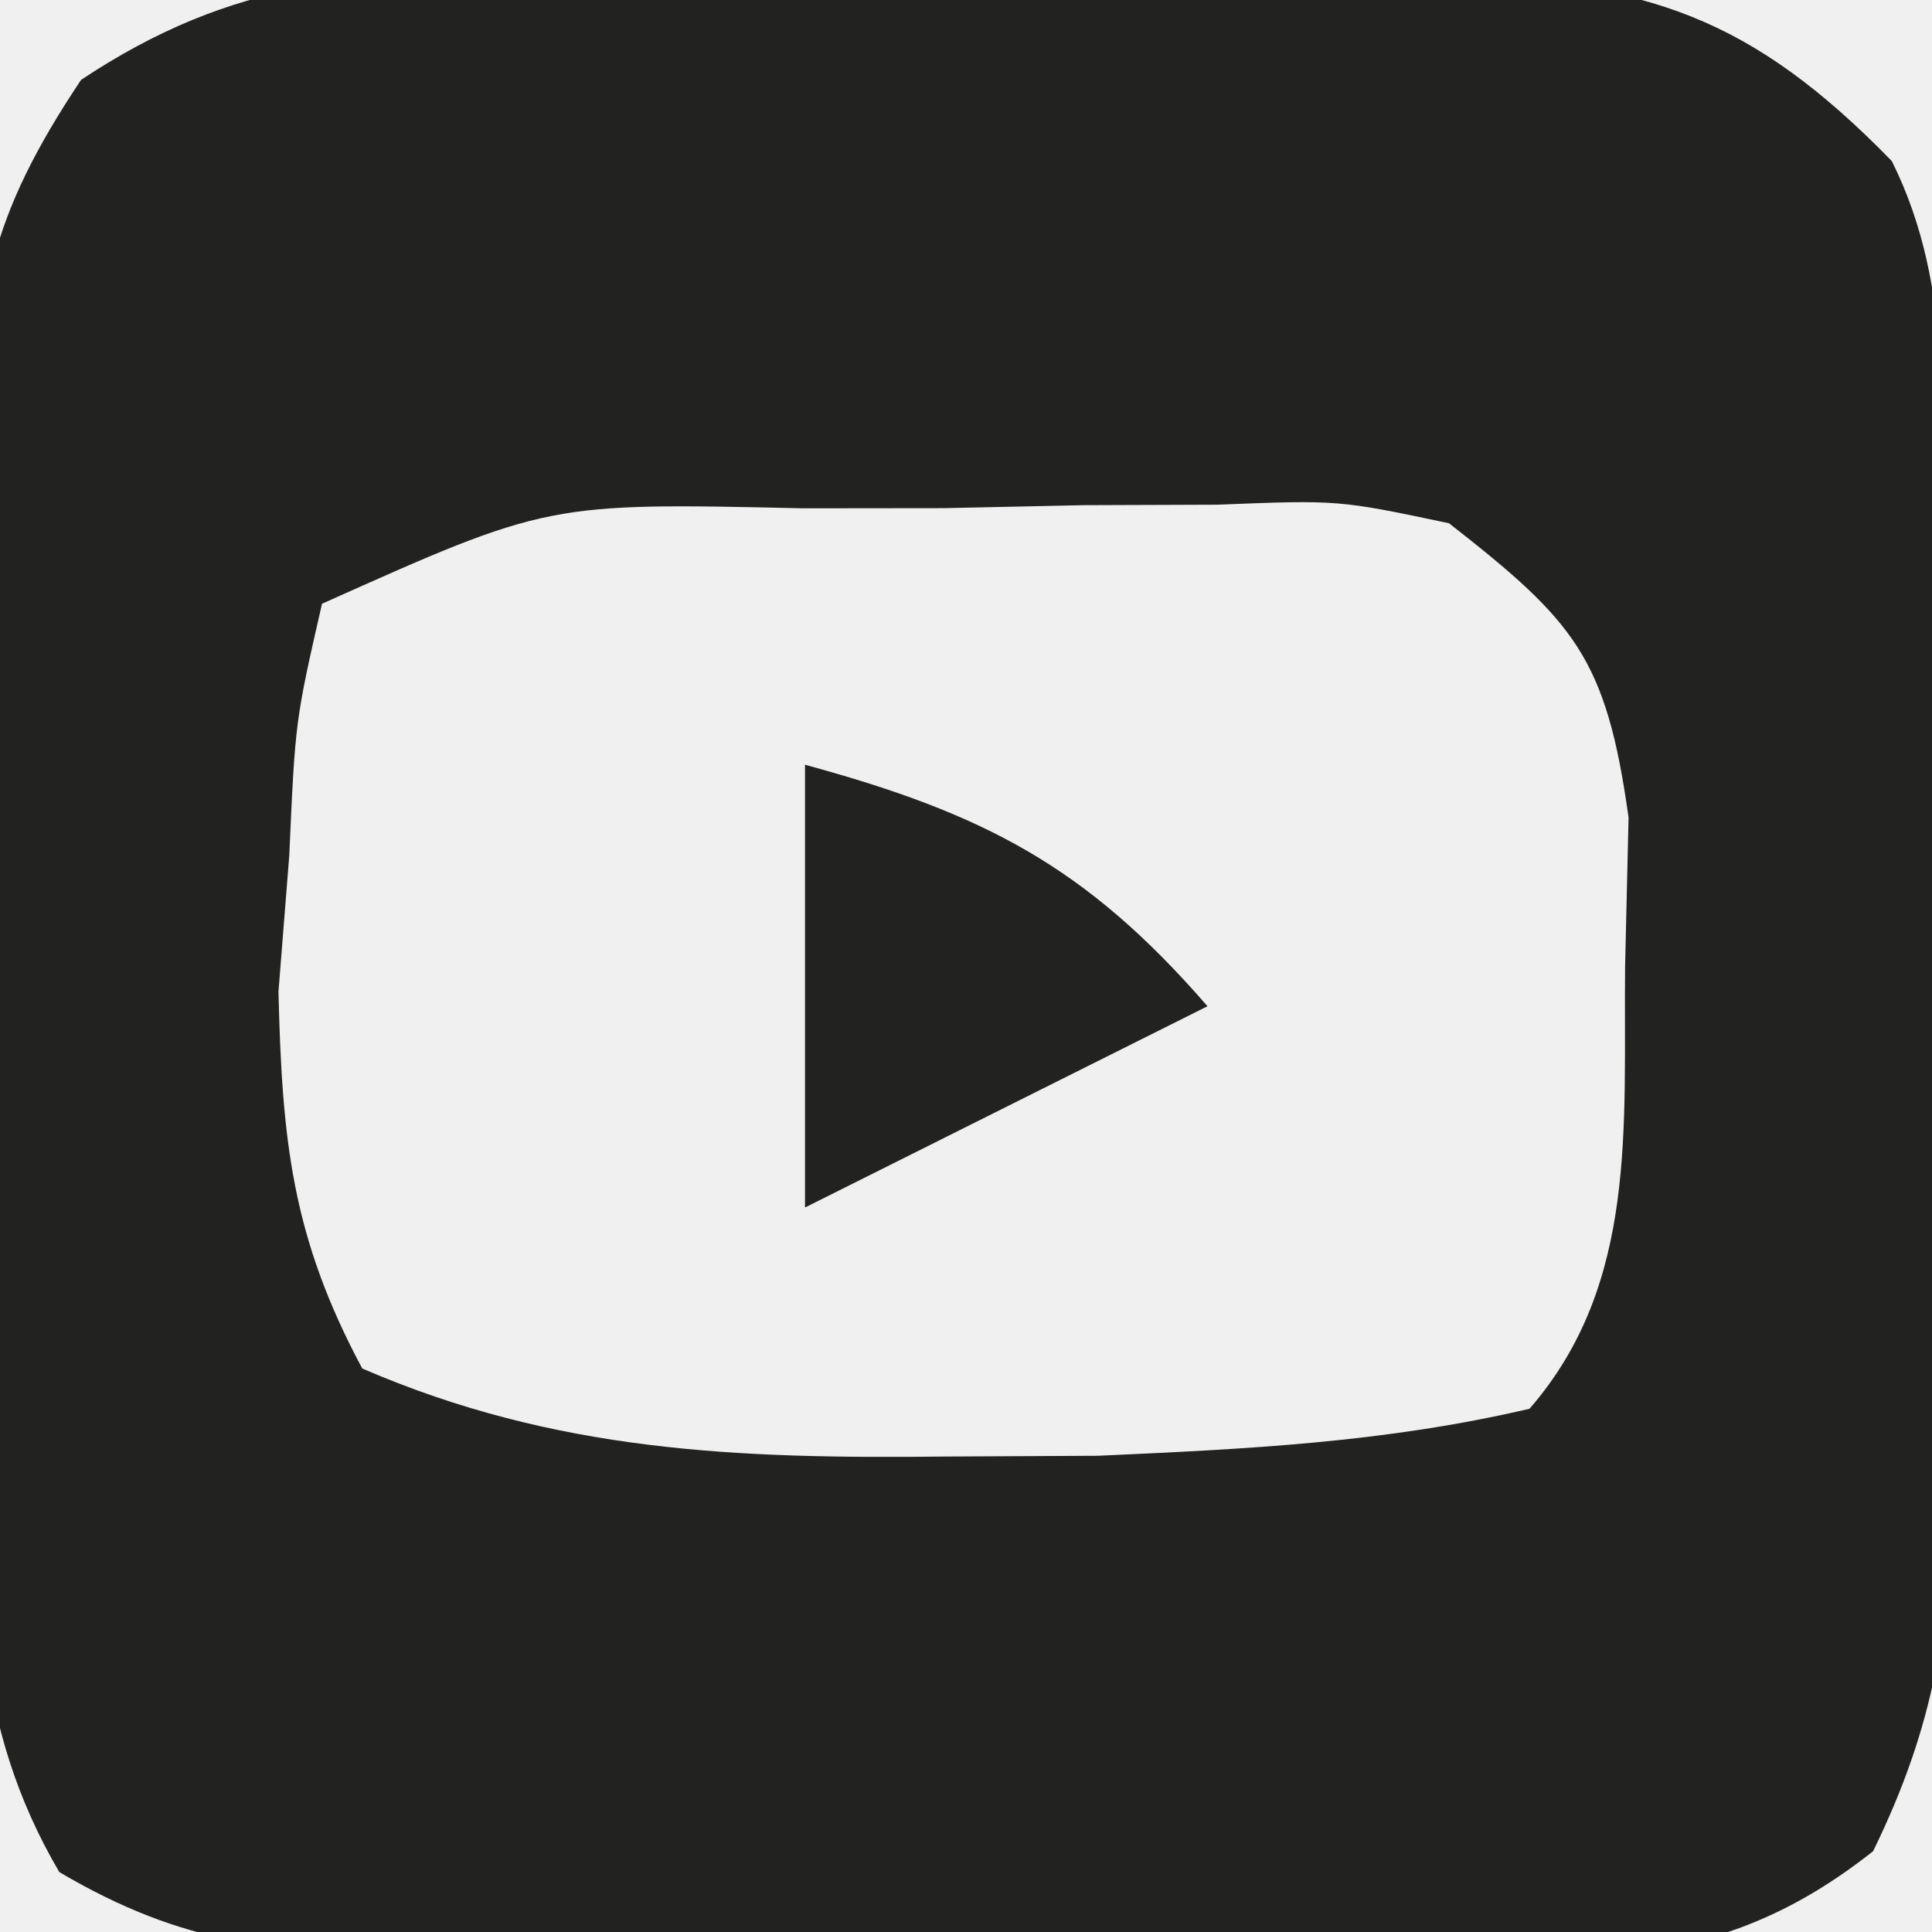
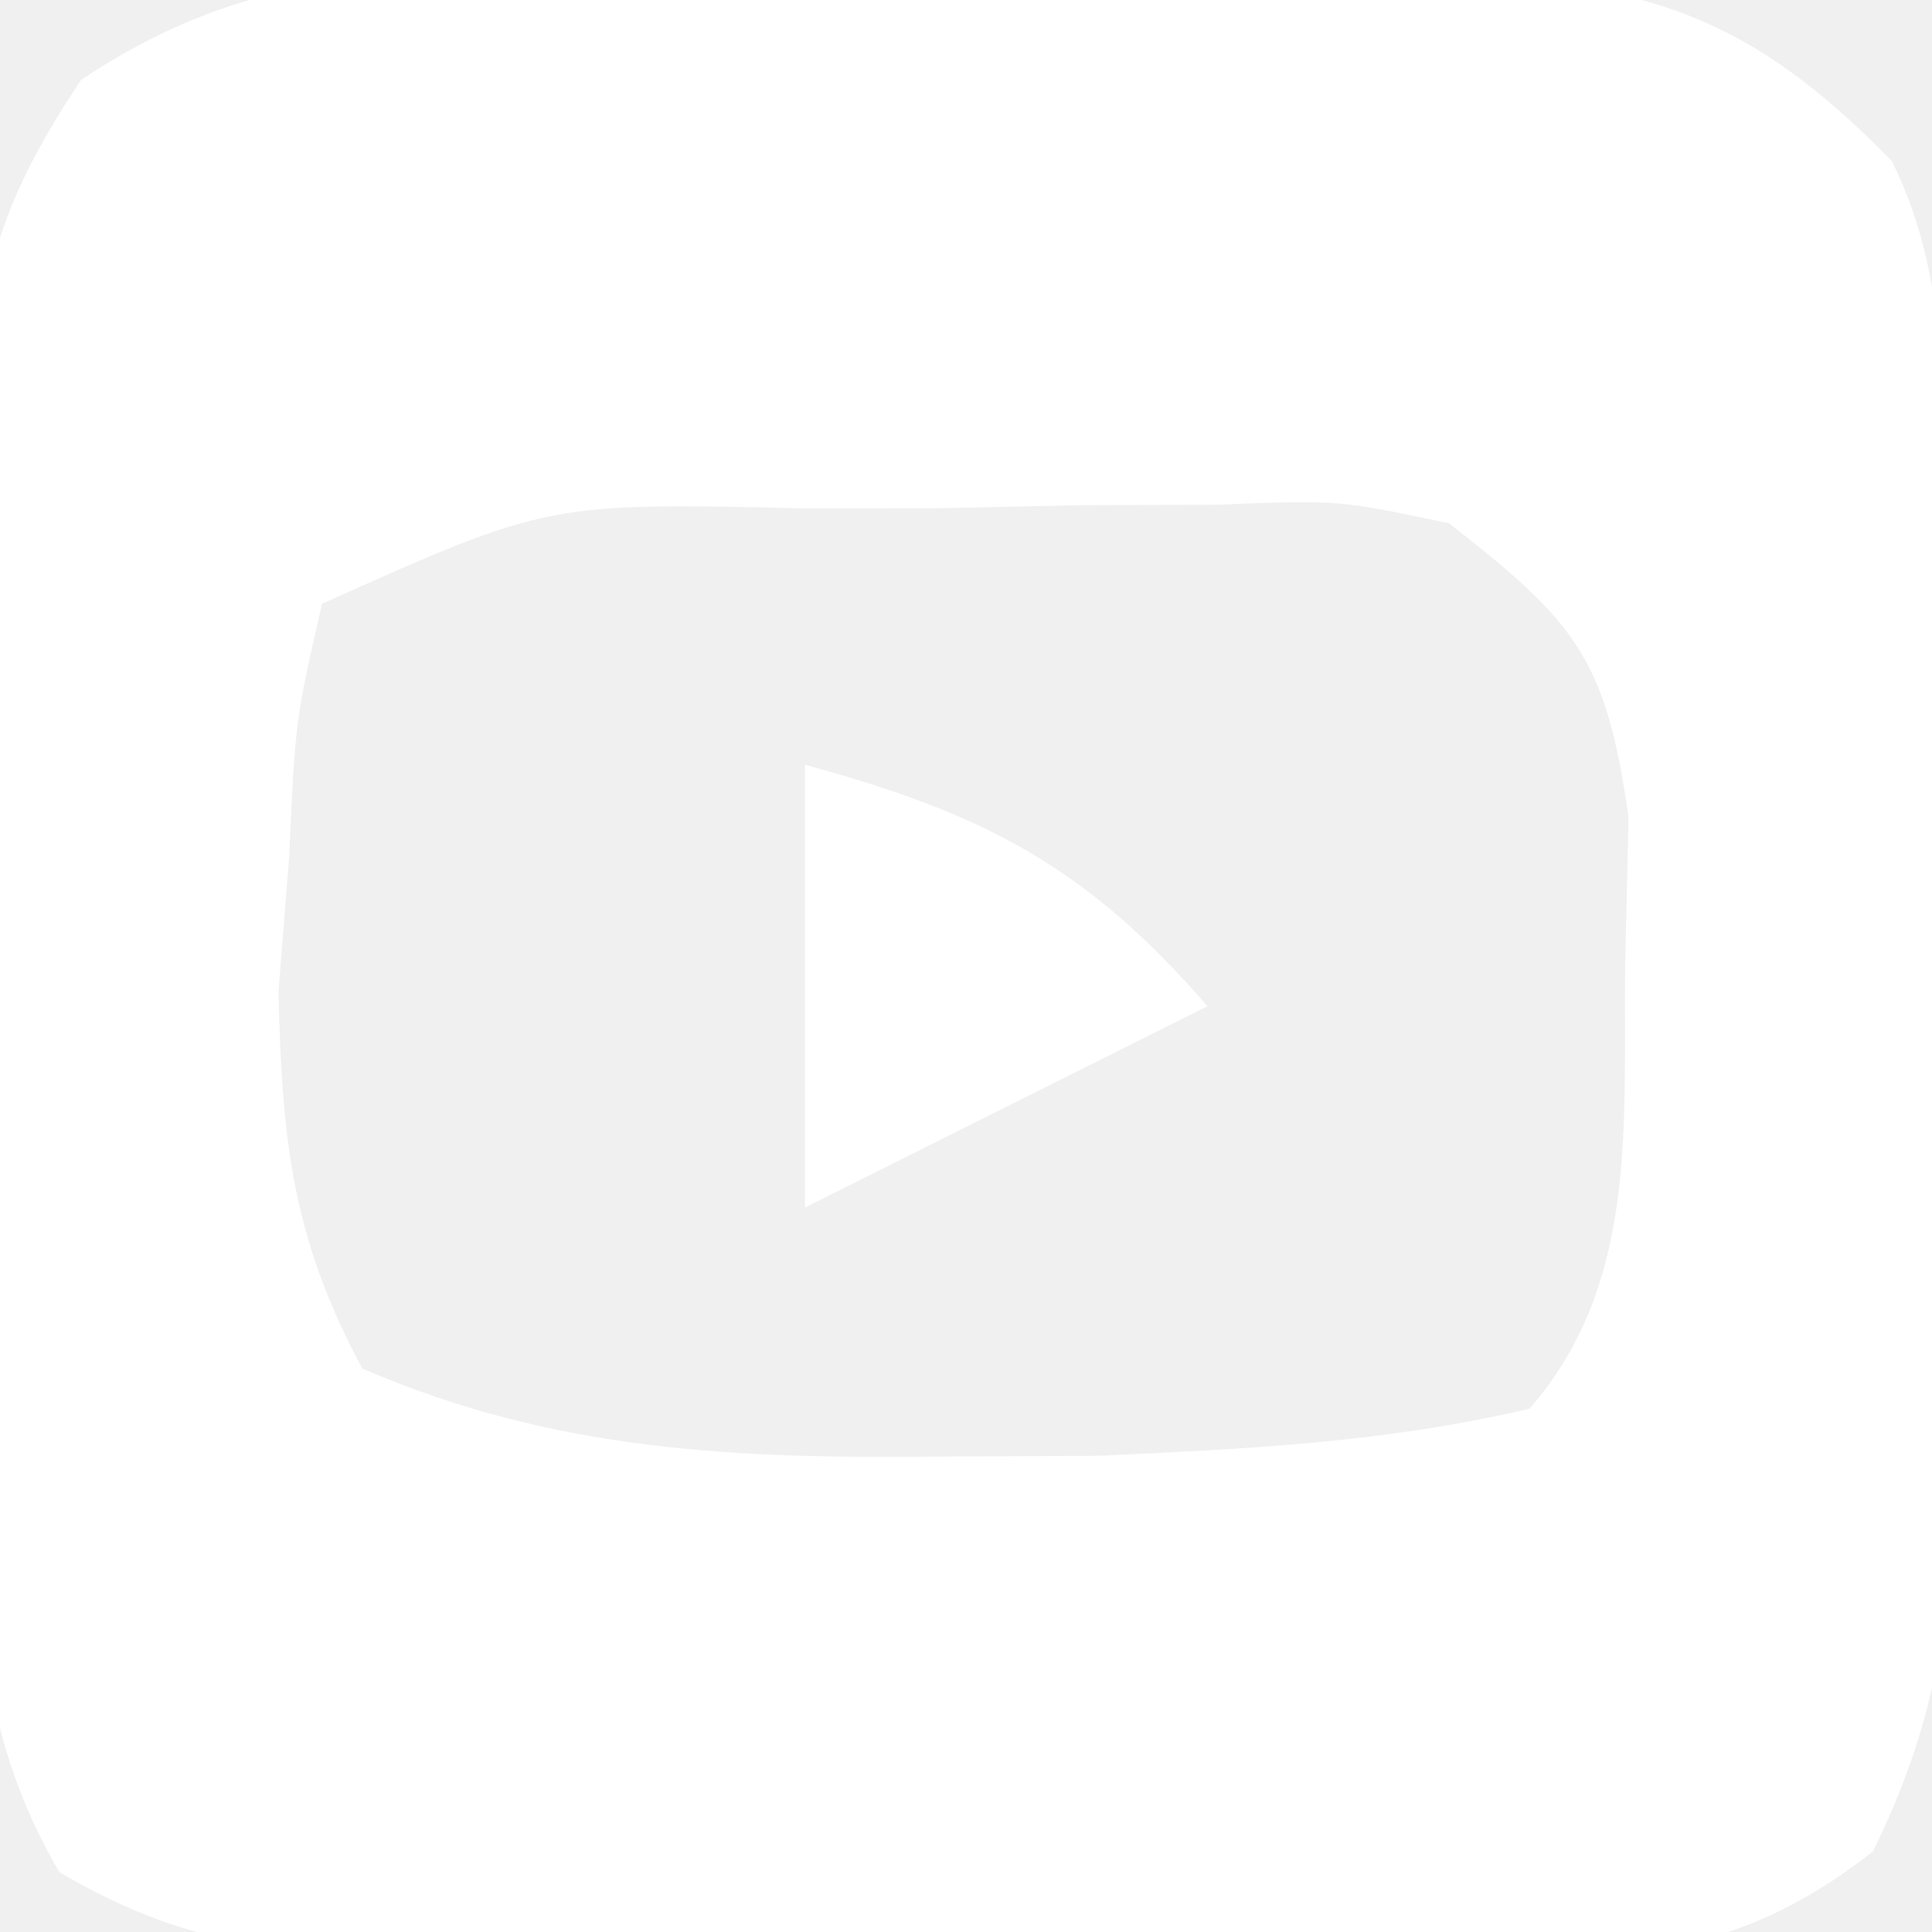
<svg xmlns="http://www.w3.org/2000/svg" version="1.1" width="48" height="48">
-   <path d="M0 0 C0.802 -0.002 1.605 -0.005 2.431 -0.007 C4.122 -0.006 5.813 0.007 7.504 0.032 C10.086 0.066 12.664 0.053 15.246 0.033 C16.893 0.04 18.54 0.05 20.188 0.062 C20.955 0.058 21.723 0.053 22.514 0.047 C27.486 0.156 30.113 1.058 33.594 4.629 C35.183 7.808 34.799 11.249 34.832 14.742 C34.84 15.549 34.848 16.355 34.856 17.186 C34.87 18.895 34.881 20.604 34.889 22.313 C34.906 24.921 34.95 27.527 34.994 30.135 C35.004 31.796 35.013 33.456 35.02 35.117 C35.037 35.894 35.055 36.672 35.073 37.472 C35.059 40.971 34.672 43.468 33.13 46.622 C29.397 49.576 26.232 49.331 21.594 49.258 C20.721 49.26 19.848 49.263 18.949 49.265 C17.107 49.264 15.264 49.251 13.422 49.226 C10.603 49.192 7.788 49.205 4.969 49.225 C3.177 49.218 1.385 49.208 -0.406 49.195 C-1.248 49.2 -2.09 49.205 -2.957 49.21 C-6.544 49.138 -8.806 48.983 -11.933 47.14 C-14.075 43.489 -13.998 40 -13.973 35.883 C-13.979 35.035 -13.985 34.187 -13.991 33.313 C-13.999 31.522 -13.995 29.73 -13.983 27.939 C-13.969 25.204 -14.003 22.472 -14.041 19.736 C-14.042 17.993 -14.04 16.251 -14.035 14.508 C-14.048 13.693 -14.062 12.878 -14.075 12.039 C-14.009 7.992 -13.692 6.057 -11.392 2.613 C-7.575 0.076 -4.437 -0.077 0 0 Z M-5.406 15.629 C-6.071 18.537 -6.071 18.537 -6.219 21.879 C-6.308 22.998 -6.397 24.117 -6.488 25.27 C-6.398 28.961 -6.158 31.361 -4.406 34.629 C0.399 36.705 4.908 36.875 10.094 36.816 C11.342 36.81 12.589 36.804 13.875 36.797 C17.565 36.63 20.993 36.471 24.594 35.629 C27.3 32.519 26.927 28.597 26.969 24.629 C27.011 22.804 27.011 22.804 27.055 20.941 C26.501 16.963 25.711 16.066 22.594 13.629 C19.849 13.049 19.849 13.049 16.84 13.168 C15.738 13.172 14.637 13.176 13.502 13.18 C12.357 13.204 11.211 13.229 10.031 13.254 C8.882 13.255 7.733 13.256 6.549 13.258 C0.207 13.116 0.207 13.116 -5.406 15.629 Z " fill="#222220" transform="translate(13.40625,-0.6289062)" />
-   <path d="M0 0 C4.431 1.208 6.981 2.517 10 6 C5.05 8.475 5.05 8.475 0 11 C0 7.37 0 3.74 0 0 Z " fill="#222220" transform="translate(20,19)" />
+   <path d="M0 0 C0.802 -0.002 1.605 -0.005 2.431 -0.007 C4.122 -0.006 5.813 0.007 7.504 0.032 C10.086 0.066 12.664 0.053 15.246 0.033 C16.893 0.04 18.54 0.05 20.188 0.062 C20.955 0.058 21.723 0.053 22.514 0.047 C27.486 0.156 30.113 1.058 33.594 4.629 C35.183 7.808 34.799 11.249 34.832 14.742 C34.84 15.549 34.848 16.355 34.856 17.186 C34.87 18.895 34.881 20.604 34.889 22.313 C34.906 24.921 34.95 27.527 34.994 30.135 C35.004 31.796 35.013 33.456 35.02 35.117 C35.037 35.894 35.055 36.672 35.073 37.472 C35.059 40.971 34.672 43.468 33.13 46.622 C29.397 49.576 26.232 49.331 21.594 49.258 C20.721 49.26 19.848 49.263 18.949 49.265 C17.107 49.264 15.264 49.251 13.422 49.226 C10.603 49.192 7.788 49.205 4.969 49.225 C3.177 49.218 1.385 49.208 -0.406 49.195 C-1.248 49.2 -2.09 49.205 -2.957 49.21 C-6.544 49.138 -8.806 48.983 -11.933 47.14 C-14.075 43.489 -13.998 40 -13.973 35.883 C-13.979 35.035 -13.985 34.187 -13.991 33.313 C-13.999 31.522 -13.995 29.73 -13.983 27.939 C-13.969 25.204 -14.003 22.472 -14.041 19.736 C-14.042 17.993 -14.04 16.251 -14.035 14.508 C-14.048 13.693 -14.062 12.878 -14.075 12.039 C-14.009 7.992 -13.692 6.057 -11.392 2.613 C-7.575 0.076 -4.437 -0.077 0 0 Z M-5.406 15.629 C-6.071 18.537 -6.071 18.537 -6.219 21.879 C-6.308 22.998 -6.397 24.117 -6.488 25.27 C-6.398 28.961 -6.158 31.361 -4.406 34.629 C0.399 36.705 4.908 36.875 10.094 36.816 C11.342 36.81 12.589 36.804 13.875 36.797 C17.565 36.63 20.993 36.471 24.594 35.629 C27.3 32.519 26.927 28.597 26.969 24.629 C27.011 22.804 27.011 22.804 27.055 20.941 C26.501 16.963 25.711 16.066 22.594 13.629 C19.849 13.049 19.849 13.049 16.84 13.168 C15.738 13.172 14.637 13.176 13.502 13.18 C12.357 13.204 11.211 13.229 10.031 13.254 C8.882 13.255 7.733 13.256 6.549 13.258 C0.207 13.116 0.207 13.116 -5.406 15.629 Z " fill="#fff" transform="translate(13.40625,-0.6289062)" />
+   <path d="M0 0 C4.431 1.208 6.981 2.517 10 6 C5.05 8.475 5.05 8.475 0 11 C0 7.37 0 3.74 0 0 Z " fill="#fff" transform="translate(20,19)" />
</svg>
